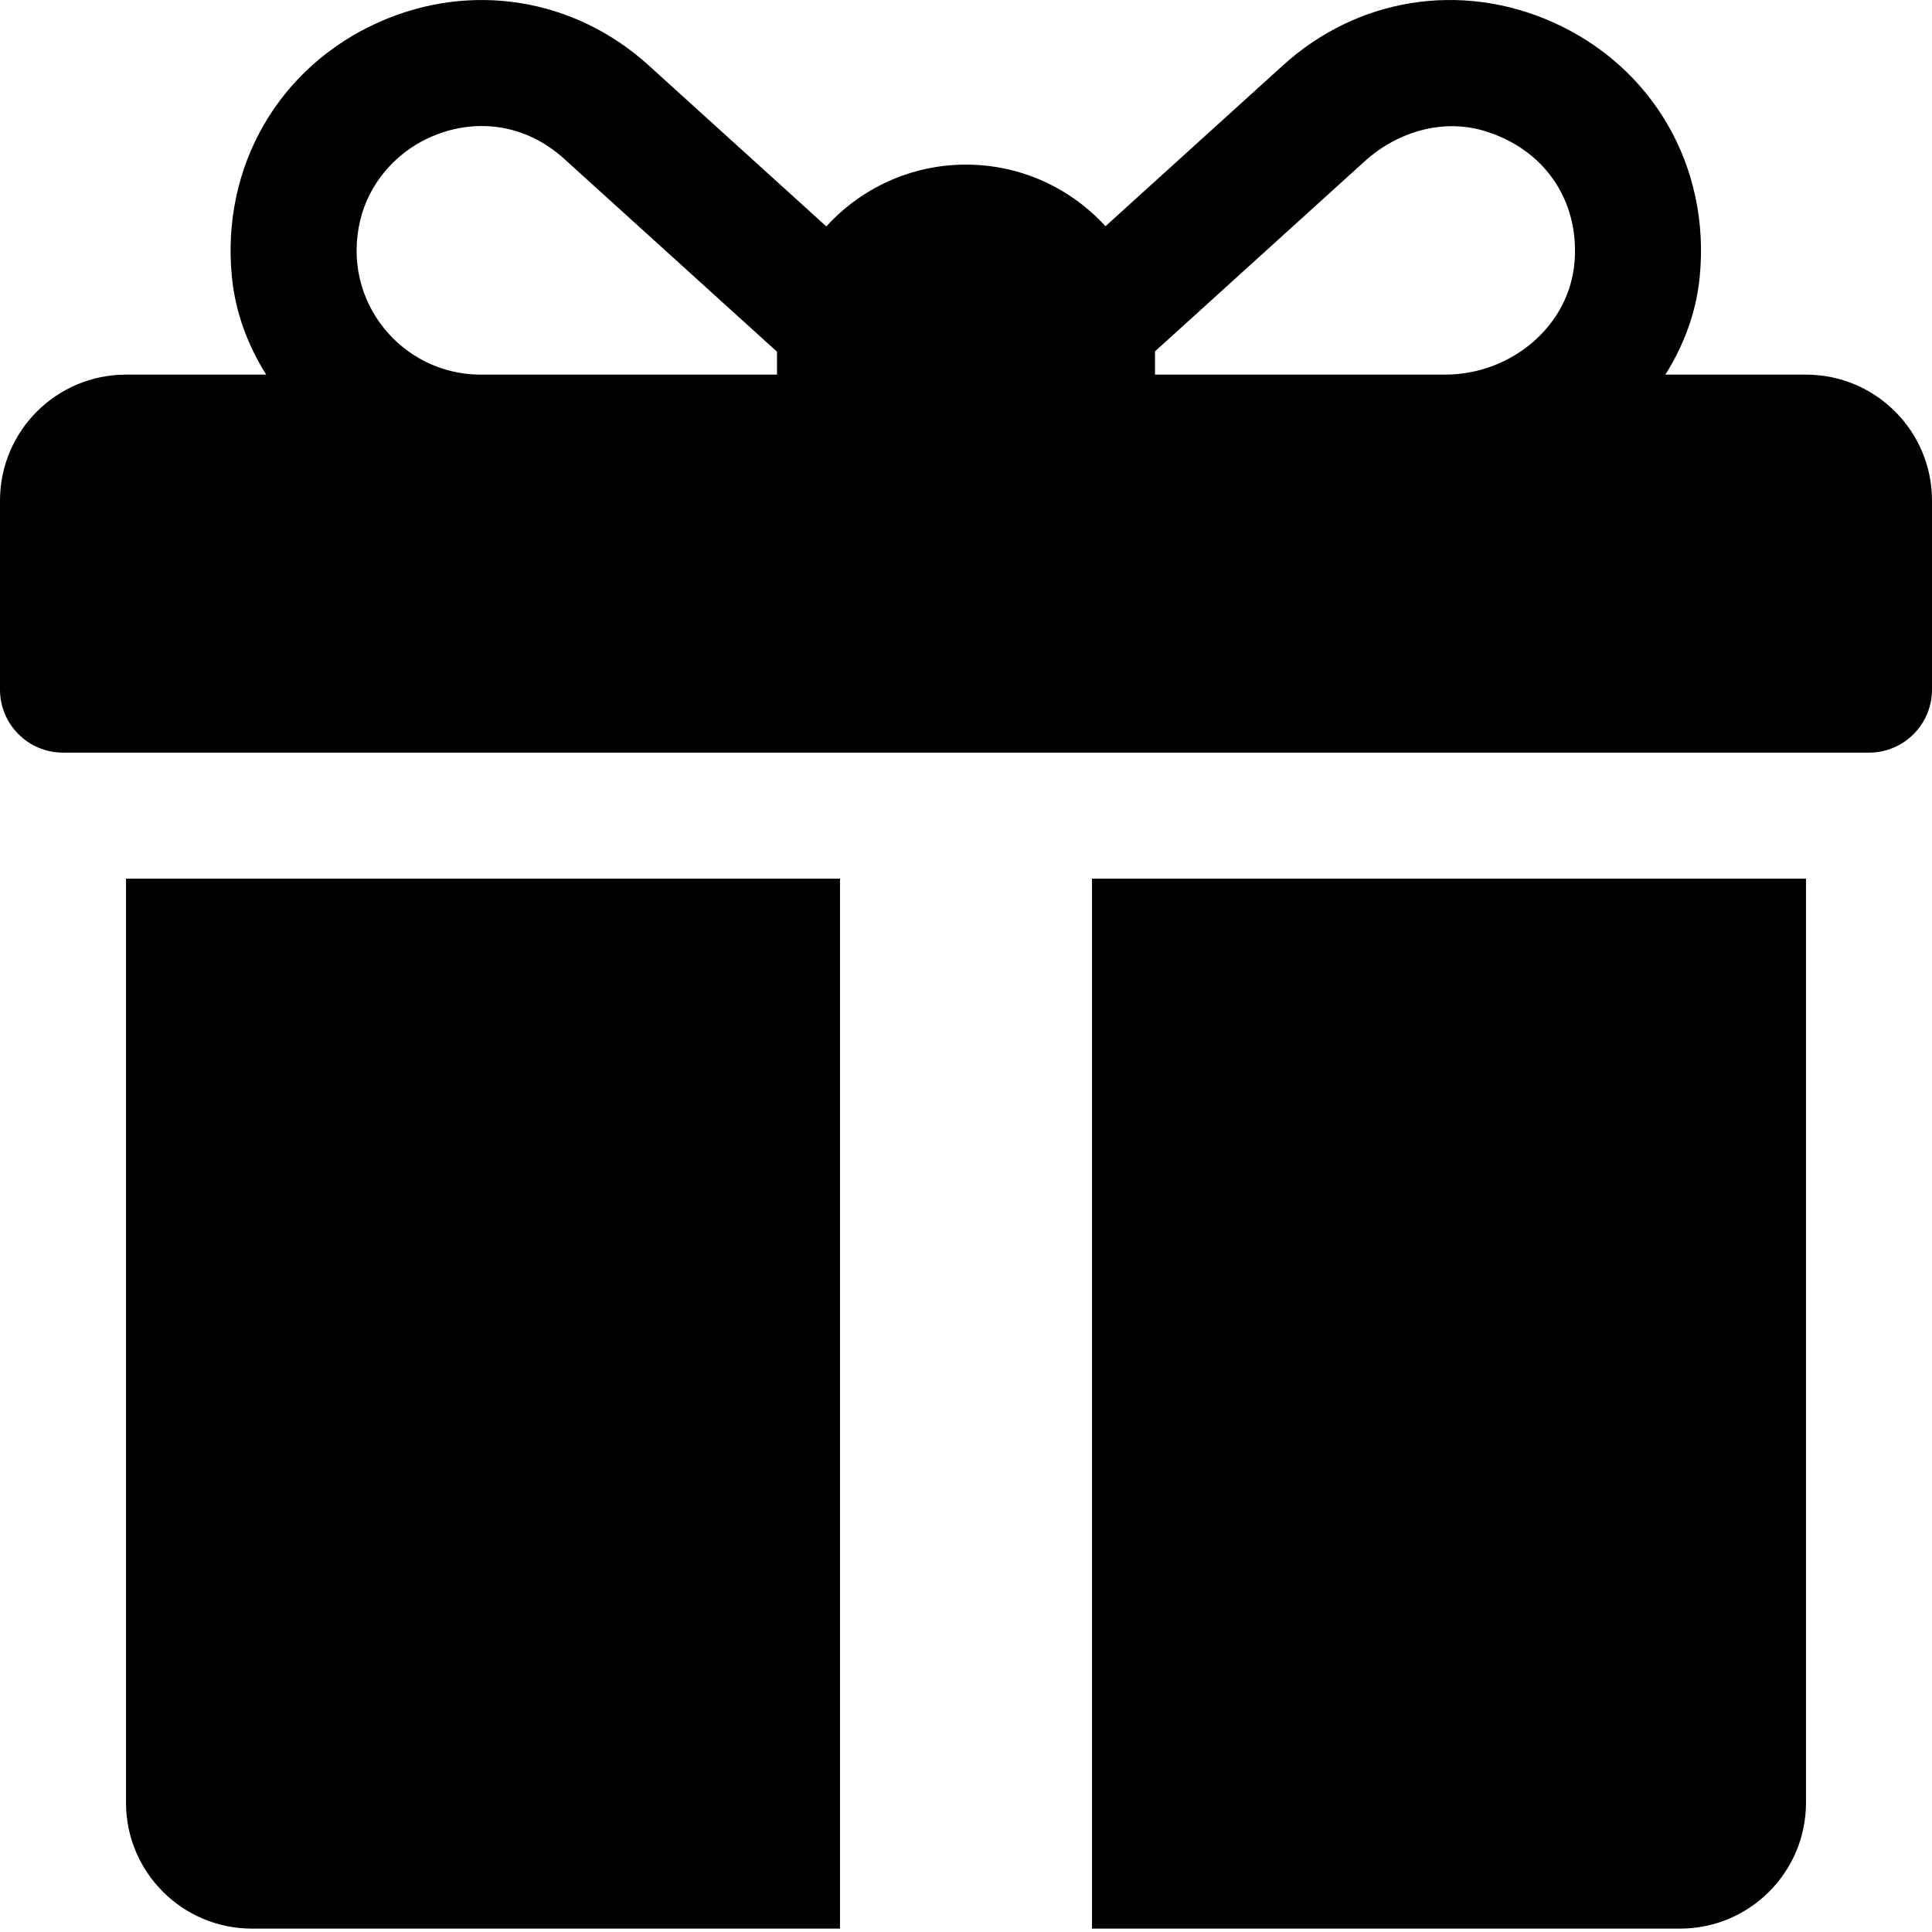
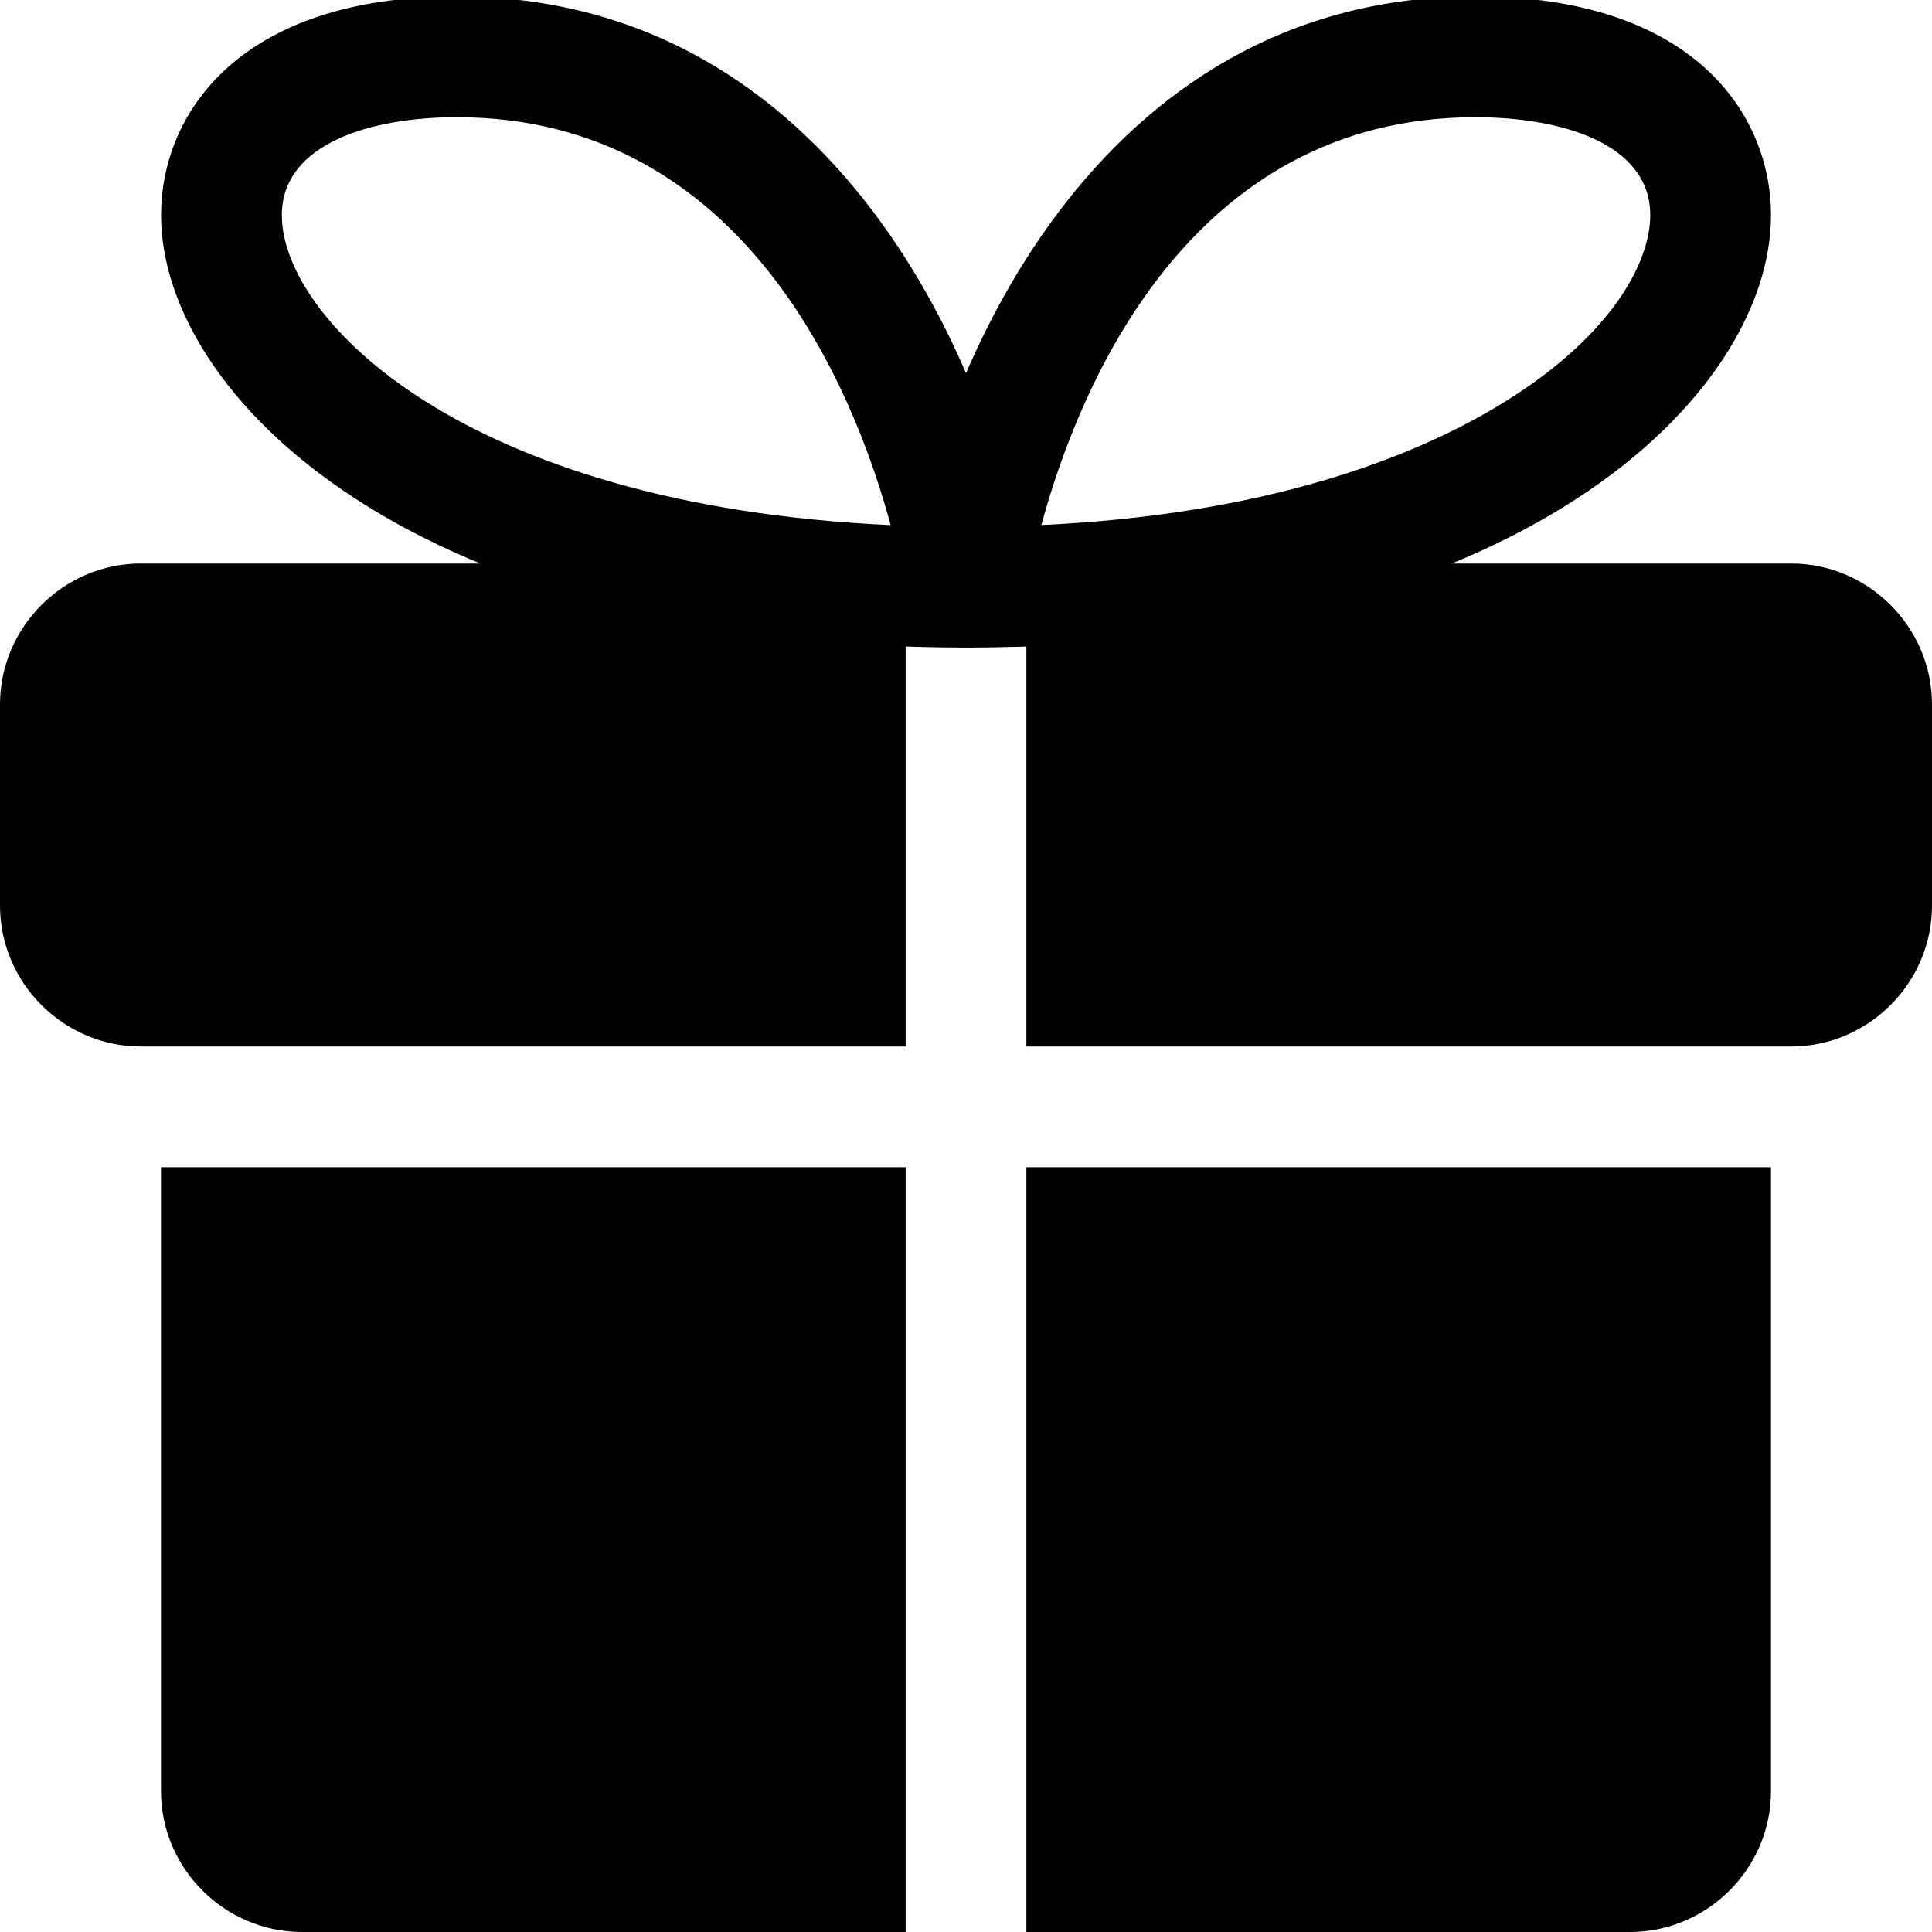
- <svg xmlns="http://www.w3.org/2000/svg" width="73" height="73" viewBox="0 0 73 73" fill="none">
-   <path fill-rule="evenodd" clip-rule="evenodd" d="M68.239 14.155H62.925C63.626 13.046 64.089 11.8 64.221 10.484C64.642 6.275 62.426 2.503 58.652 0.83C55.184 -0.707 51.286 -0.079 48.48 2.467L41.77 8.548C40.463 7.118 38.585 6.22 36.5 6.22C34.411 6.22 32.53 7.121 31.223 8.555L24.505 2.466C21.694 -0.08 17.797 -0.706 14.331 0.831C10.558 2.504 8.342 6.277 8.764 10.486C8.896 11.802 9.359 13.046 10.059 14.155H4.761C2.131 14.155 0 16.286 0 18.916V26.057C0 27.372 1.066 28.438 2.38 28.438H70.62C71.934 28.438 73 27.372 73 26.057V18.916C73 16.286 70.869 14.155 68.239 14.155ZM29.359 13.361V14.155H18.16C15.201 14.155 12.873 11.397 13.612 8.316C13.937 6.959 14.916 5.803 16.183 5.218C17.922 4.414 19.849 4.672 21.309 5.994L29.361 13.291C29.361 13.296 29.36 13.3 29.36 13.305C29.36 13.31 29.36 13.316 29.36 13.321C29.359 13.334 29.359 13.348 29.359 13.361ZM59.497 9.852C59.32 12.326 57.085 14.155 54.604 14.155H43.641V13.362C43.641 13.353 43.641 13.345 43.641 13.336C43.641 13.329 43.641 13.323 43.64 13.316C43.64 13.303 43.639 13.29 43.639 13.278L47.992 9.332L51.566 6.093C52.785 4.988 54.492 4.472 56.069 4.942C58.333 5.617 59.663 7.543 59.497 9.852ZM4.761 33.198V68.112C4.761 70.741 6.892 72.872 9.522 72.872H31.739V33.198H4.761ZM41.261 72.872V33.198H68.239V68.112C68.239 70.741 66.108 72.872 63.478 72.872H41.261Z" fill="black" />
+ <svg xmlns="http://www.w3.org/2000/svg" id="Bold" enable-background="new 0 0 24 24" height="512" viewBox="0 0 24 24" width="512">
+   <g>
+     <path d="m2 14.5h9.25v9.5h-7.5c-.96 0-1.75-.79-1.75-1.75z" />
+   </g>
+   <g>
+     <path d="m22 14.5v7.75c0 .96-.79 1.75-1.75 1.75h-7.5v-9.5z" />
+   </g>
+   <g>
+     <path d="m0 8.75v2.5c0 .96.79 1.75 1.75 1.75h.25 9.25v-1.5-4.5h-9.5c-.96 0-1.75.79-1.75 1.75z" />
+   </g>
+   <g>
+     <path d="m22.25 7h-9.5v4.5 1.5h9.25.25c.96 0 1.75-.79 1.75-1.75v-2.5c0-.96-.79-1.75-1.75-1.75z" />
+   </g>
+   <g>
+     <path d="m12 8.044c-.218 0-.426-.095-.567-.26-.143-.165-.206-.384-.175-.6.37-2.5 2.323-7.229 7.071-7.229 2.71.001 3.671 1.465 3.671 2.719 0 2.229-3.103 5.37-10 5.37zm6.329-6.588c-3.582 0-4.942 3.405-5.393 5.066 2.826-.132 4.608-.847 5.634-1.456 1.423-.845 1.93-1.79 1.93-2.393 0-.898-1.121-1.217-2.171-1.217z" />
+   </g>
+   <g>
+     <path d="m12.001 8.044c-6.897 0-10-3.141-10-5.37 0-1.254.962-2.718 3.672-2.718 4.747 0 6.7 4.729 7.07 7.229.031.216-.032.435-.175.6-.141.164-.349.259-.567.259zm-6.328-6.588c-1.05 0-2.172.32-2.172 1.218 0 1.277 2.233 3.604 7.563 3.849-.45-1.662-1.81-5.067-5.391-5.067z" />
+   </g>
</svg>
